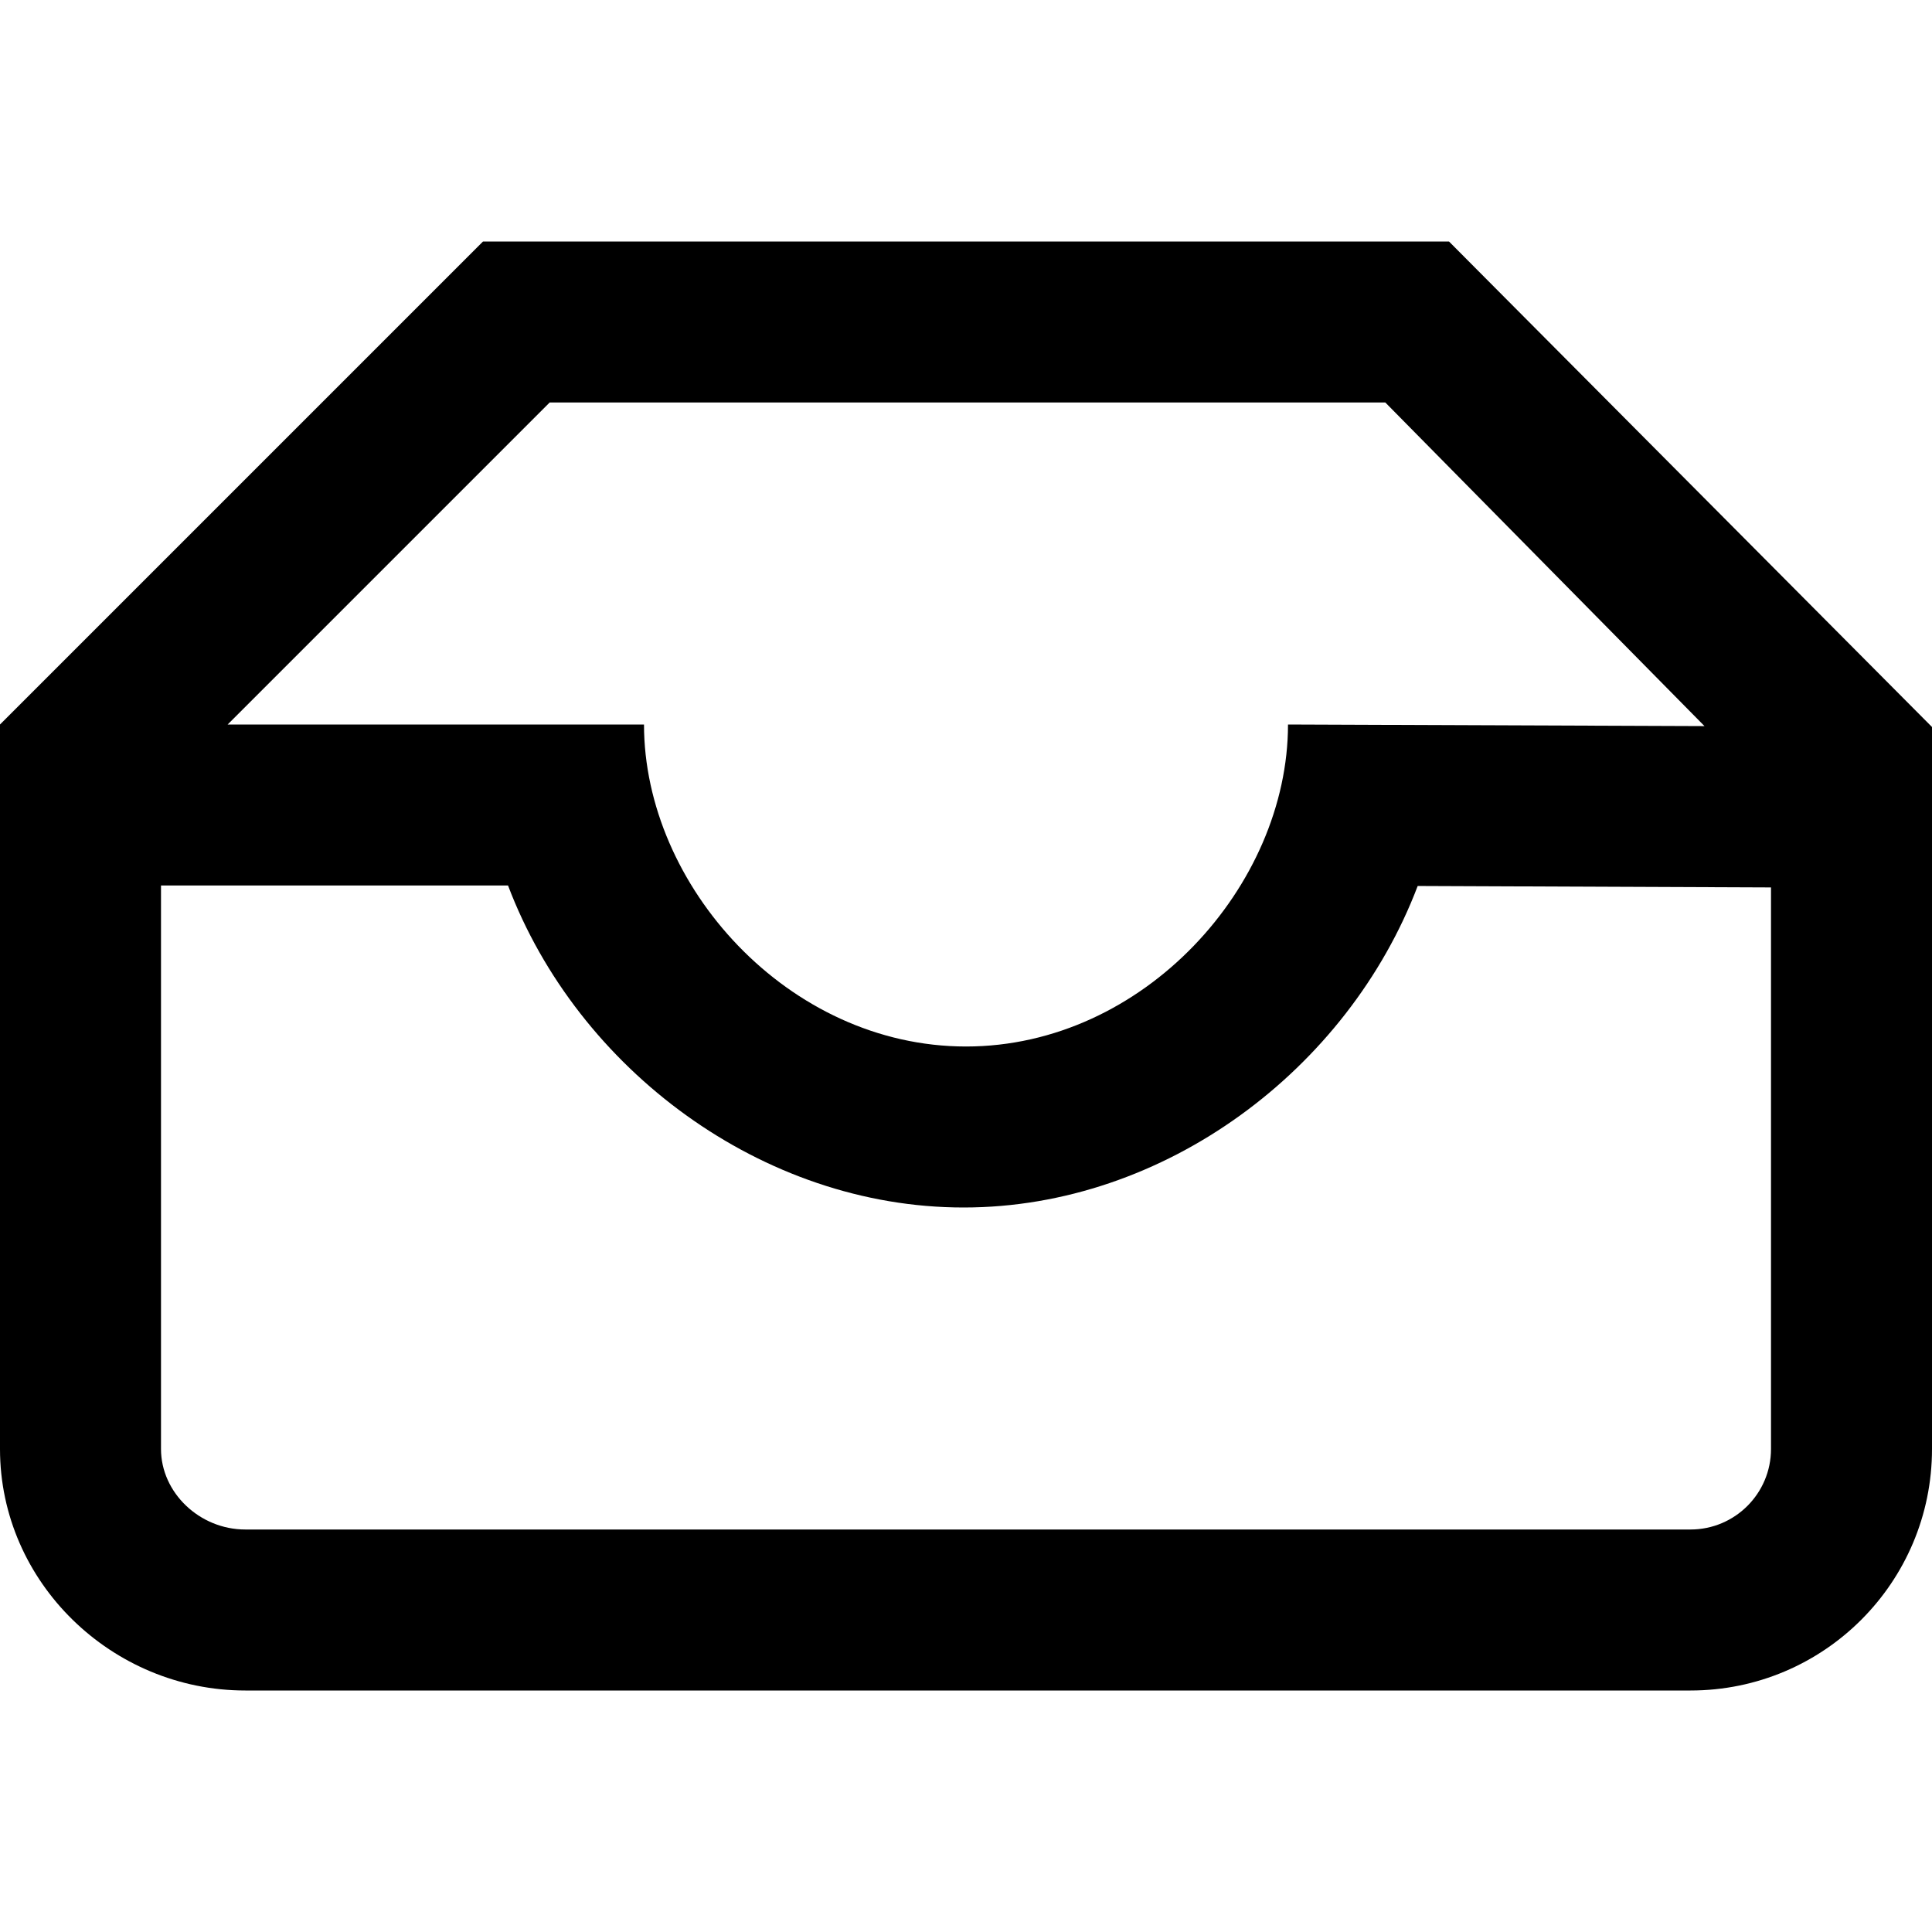
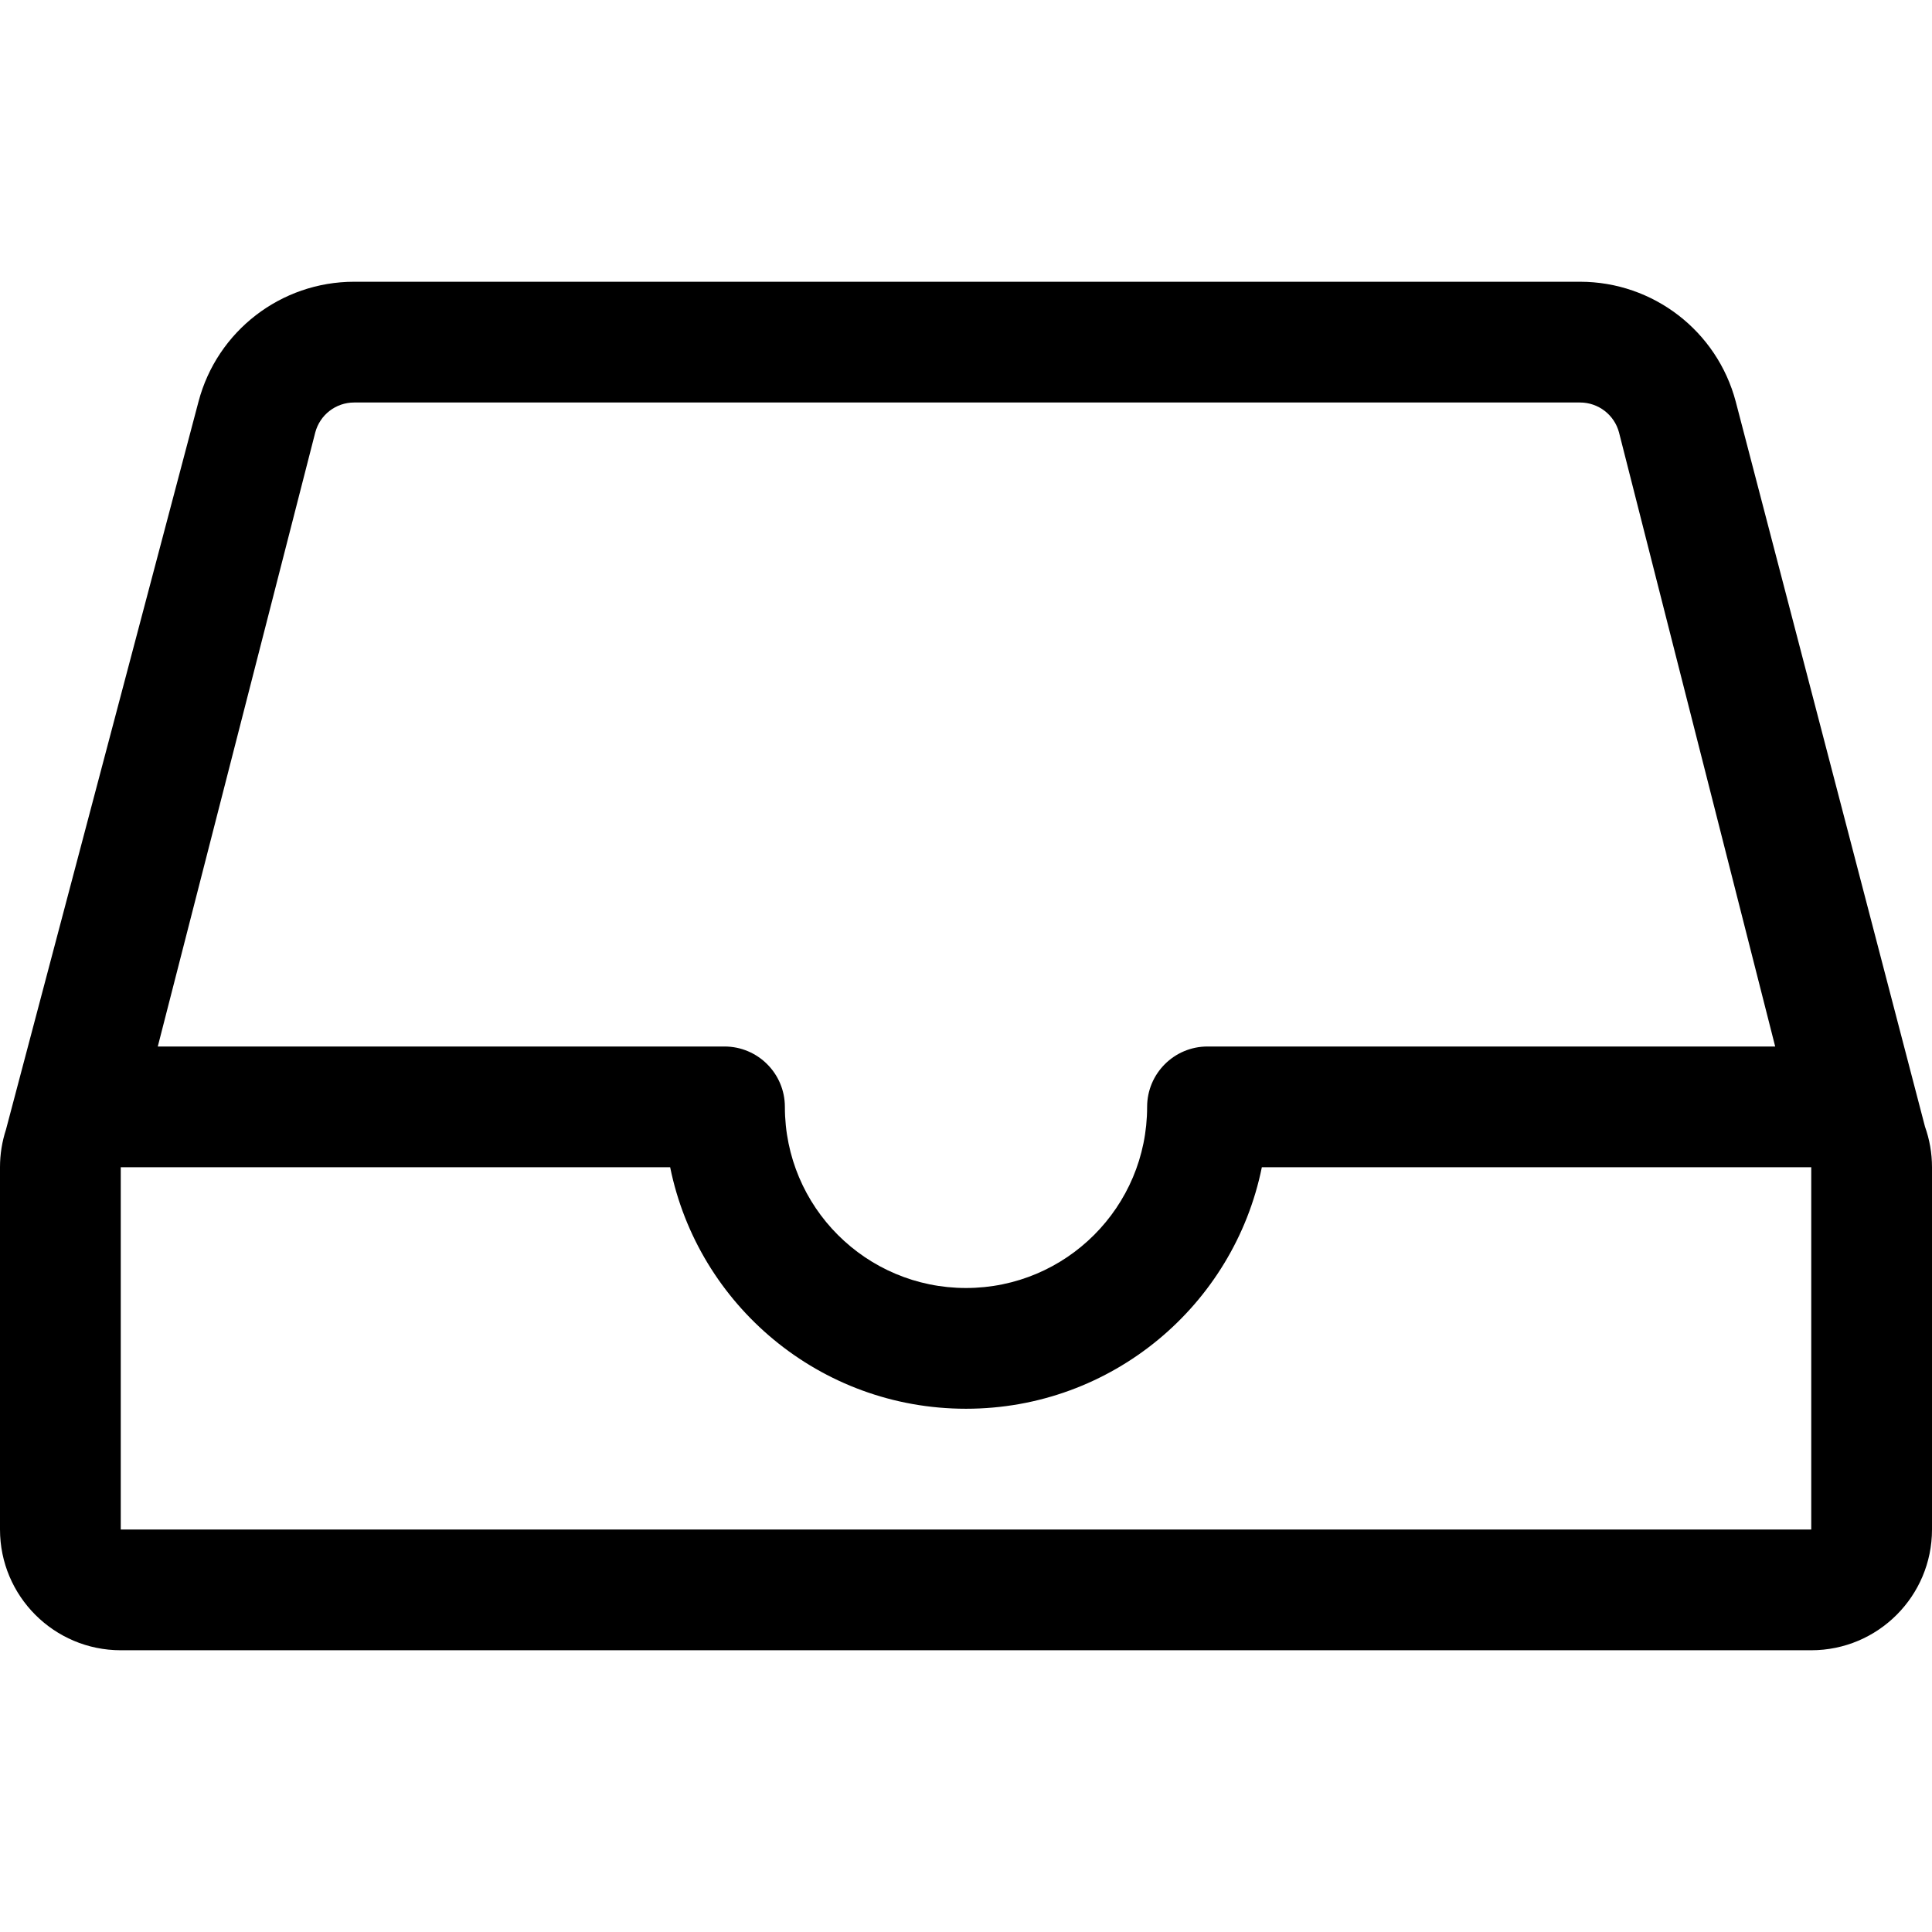
<svg xmlns="http://www.w3.org/2000/svg" width="24px" height="24px" viewBox="0 0 24 24" version="1.1">
  <g id="Icons" stroke="none" stroke-width="1" fill="none" fill-rule="evenodd">
-     <path d="M18,3 L6,3 L0,9 L0,18 C0,19.657 1.39,21 3.047,21 L21,21 C22.657,21 24,19.657 24,18 L24,9.031 L18,3 Z M6.828,5 L17.209,5 L21.174,9.02 L16,9 C16,11 14.209,13 12,13 C9.791,13 8,11 8,9 L2.828,9 L6.828,5 Z M22,18 C22,18.552 21.552,19 21,19 L3.047,19 C2.479,19 2,18.542 2,18 L2,11 L6.25,11 L6.311,11 C7.174,13.281 9.467,15 11.97,15 C14.47,15 16.746,13.284 17.611,11.006 L22,11.024 L22,18 Z" id="Shape" fill="#000000" fill-rule="nonzero" />
+     <path d="M1.96,13 L9,13 C9.414,13 9.75,13.336 9.75,13.75 C9.75,14.993 10.757,16 12,16 C13.243,16 14.25,14.993 14.25,13.75 C14.25,13.336 14.586,13 15,13 L22.052,13 L20.112,5.372 C20.054,5.153 19.855,5 19.628,5 L4.399,5 C4.172,5 3.974,5.153 3.916,5.373 L1.96,13 Z M2.466,4.989 C2.697,4.112 3.491,3.5 4.399,3.5 L19.628,3.5 C20.536,3.5 21.33,4.112 21.562,4.989 L23.913,13.996 C23.969,14.153 24,14.323 24,14.5 L24,19 C24,19.828 23.328,20.5 22.5,20.5 L1.5,20.5 C0.672,20.5 -1.57872591e-07,19.828 -3.27834186e-08,19 L-3.27834186e-08,14.5 C-3.27834186e-08,14.337 0.026,14.18 0.074,14.033 L2.466,4.989 Z M22.5,14.5 L15.675,14.5 C15.328,16.212 13.814,17.5 12,17.5 C10.186,17.5 8.672,16.212 8.325,14.5 L1.5,14.5 L1.5,19 L22.5,19 L22.5,14.5 Z" id="Shape" fill="#000000" fill-rule="nonzero" />
  </g>
</svg>
